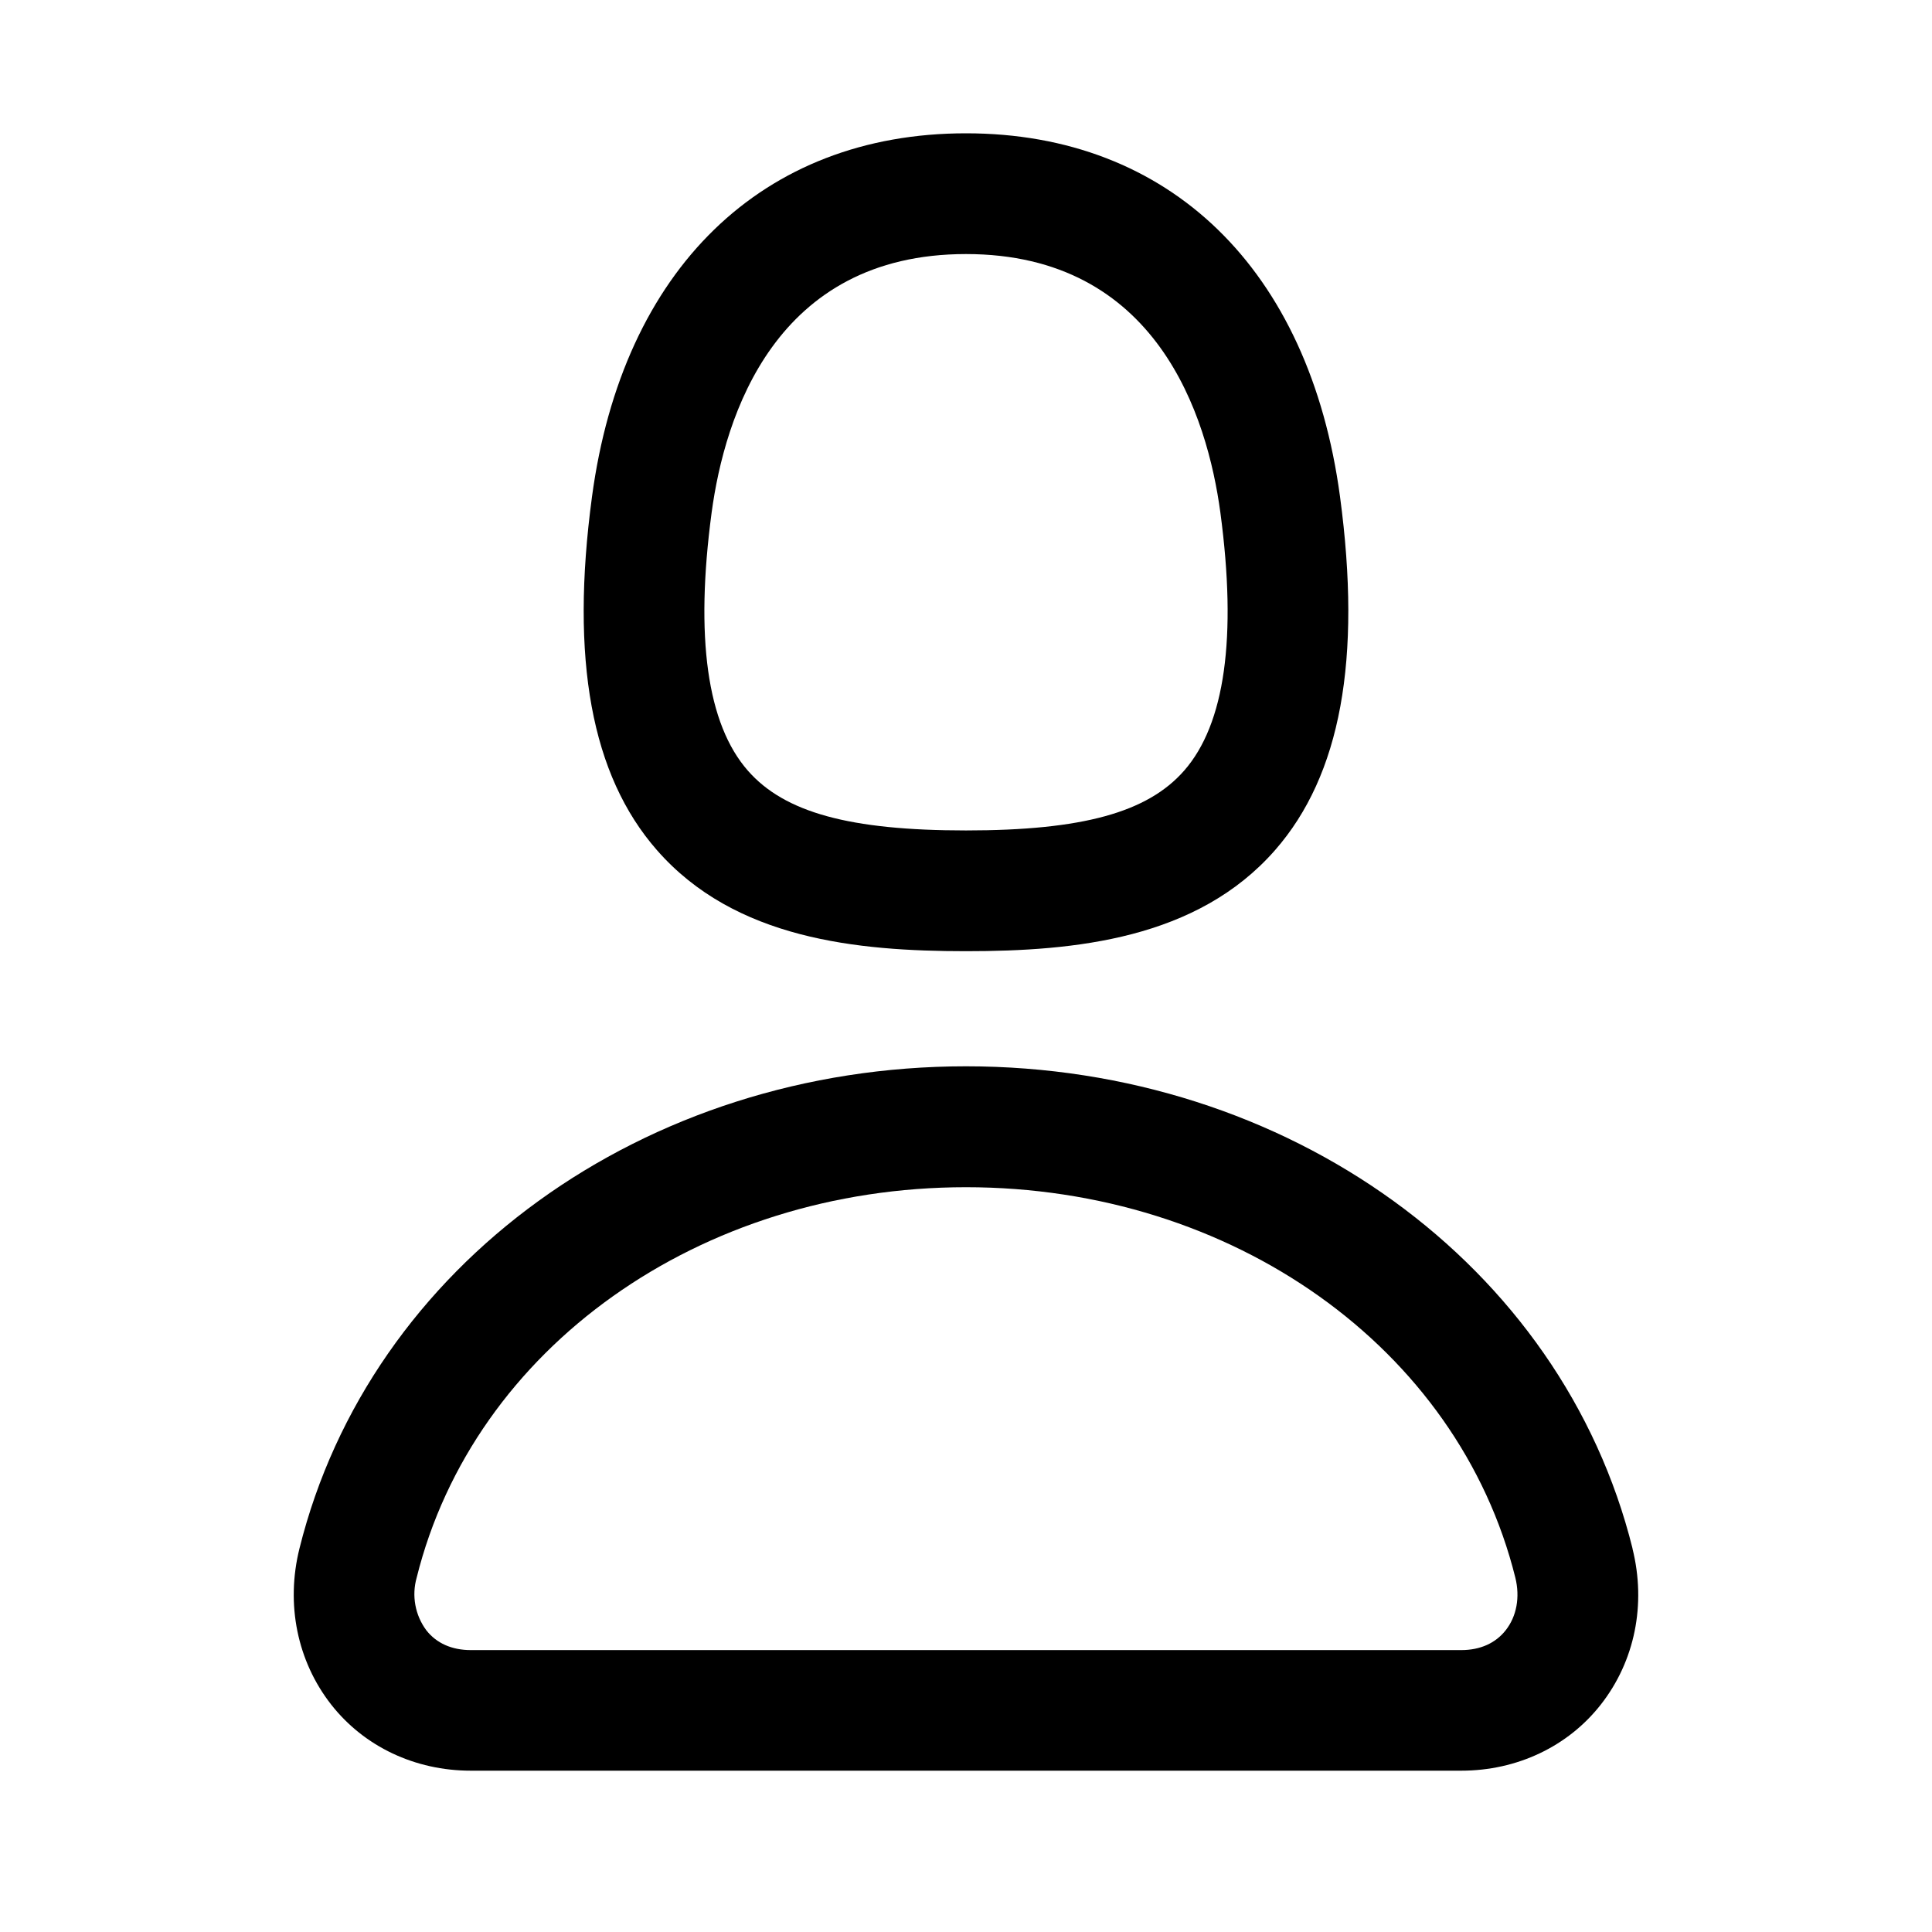
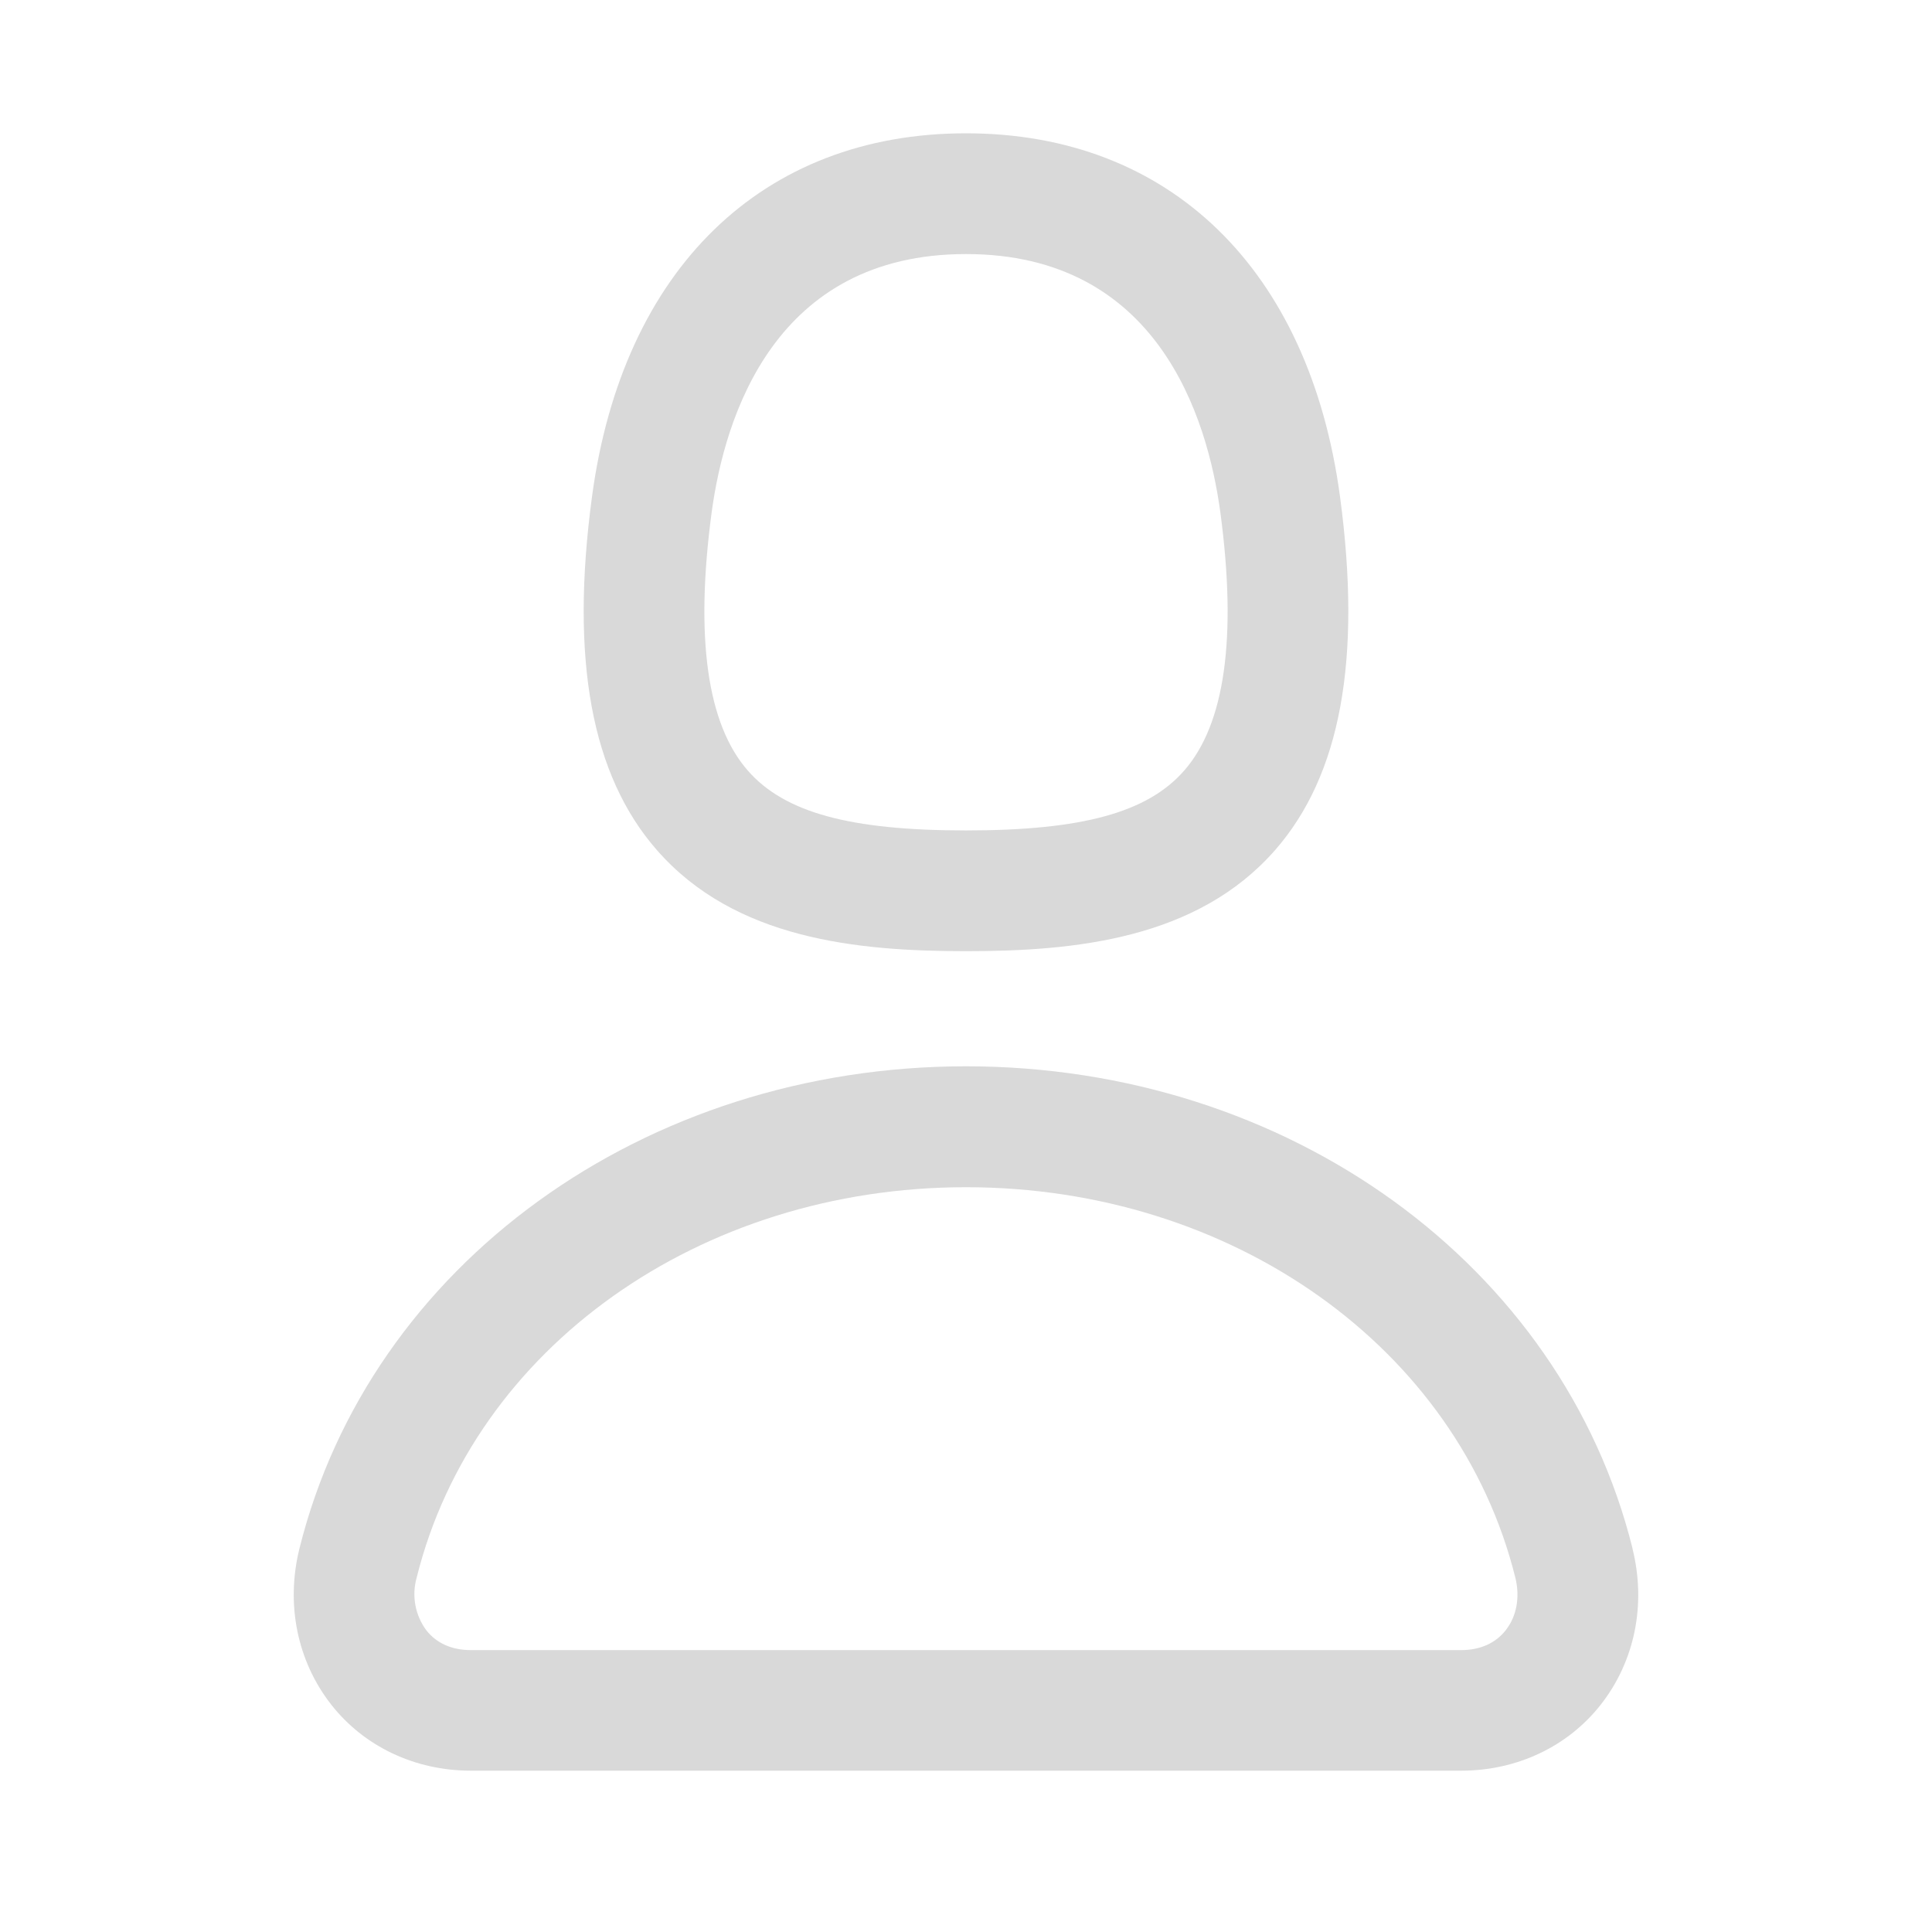
- <svg xmlns="http://www.w3.org/2000/svg" viewBox="0 0 24 24" aria-hidden="true">
+ <svg xmlns="http://www.w3.org/2000/svg" fill="#d9d9d9" viewBox="0 0 24 24" aria-hidden="true">
  <path d="M12 11.816c1.355 0 2.872-.15 3.84-1.256.814-.93 1.078-2.368.806-4.392-.38-2.825-2.117-4.512-4.646-4.512S7.734 3.343 7.354 6.17c-.272 2.022-.008 3.46.806 4.39.968 1.107 2.485 1.256 3.84 1.256zM8.84 6.368c.162-1.2.787-3.212 3.16-3.212s2.998 2.013 3.16 3.212c.207 1.55.057 2.627-.45 3.205-.455.52-1.266.743-2.71.743s-2.255-.223-2.71-.743c-.507-.578-.657-1.656-.45-3.205zm11.44 12.868c-.877-3.526-4.282-5.99-8.28-5.99s-7.403 2.464-8.28 5.99c-.172.692-.028 1.4.395 1.94.408.52 1.04.82 1.733.82h12.304c.693 0 1.325-.3 1.733-.82.424-.54.567-1.247.394-1.94zm-1.576 1.016c-.126.16-.316.246-.552.246H5.848c-.235 0-.426-.085-.552-.246a.753.753 0 0 1-.12-.654c.71-2.855 3.517-4.85 6.824-4.85s6.114 1.994 6.824 4.85c.06.242.017.48-.12.654z" />
</svg>
